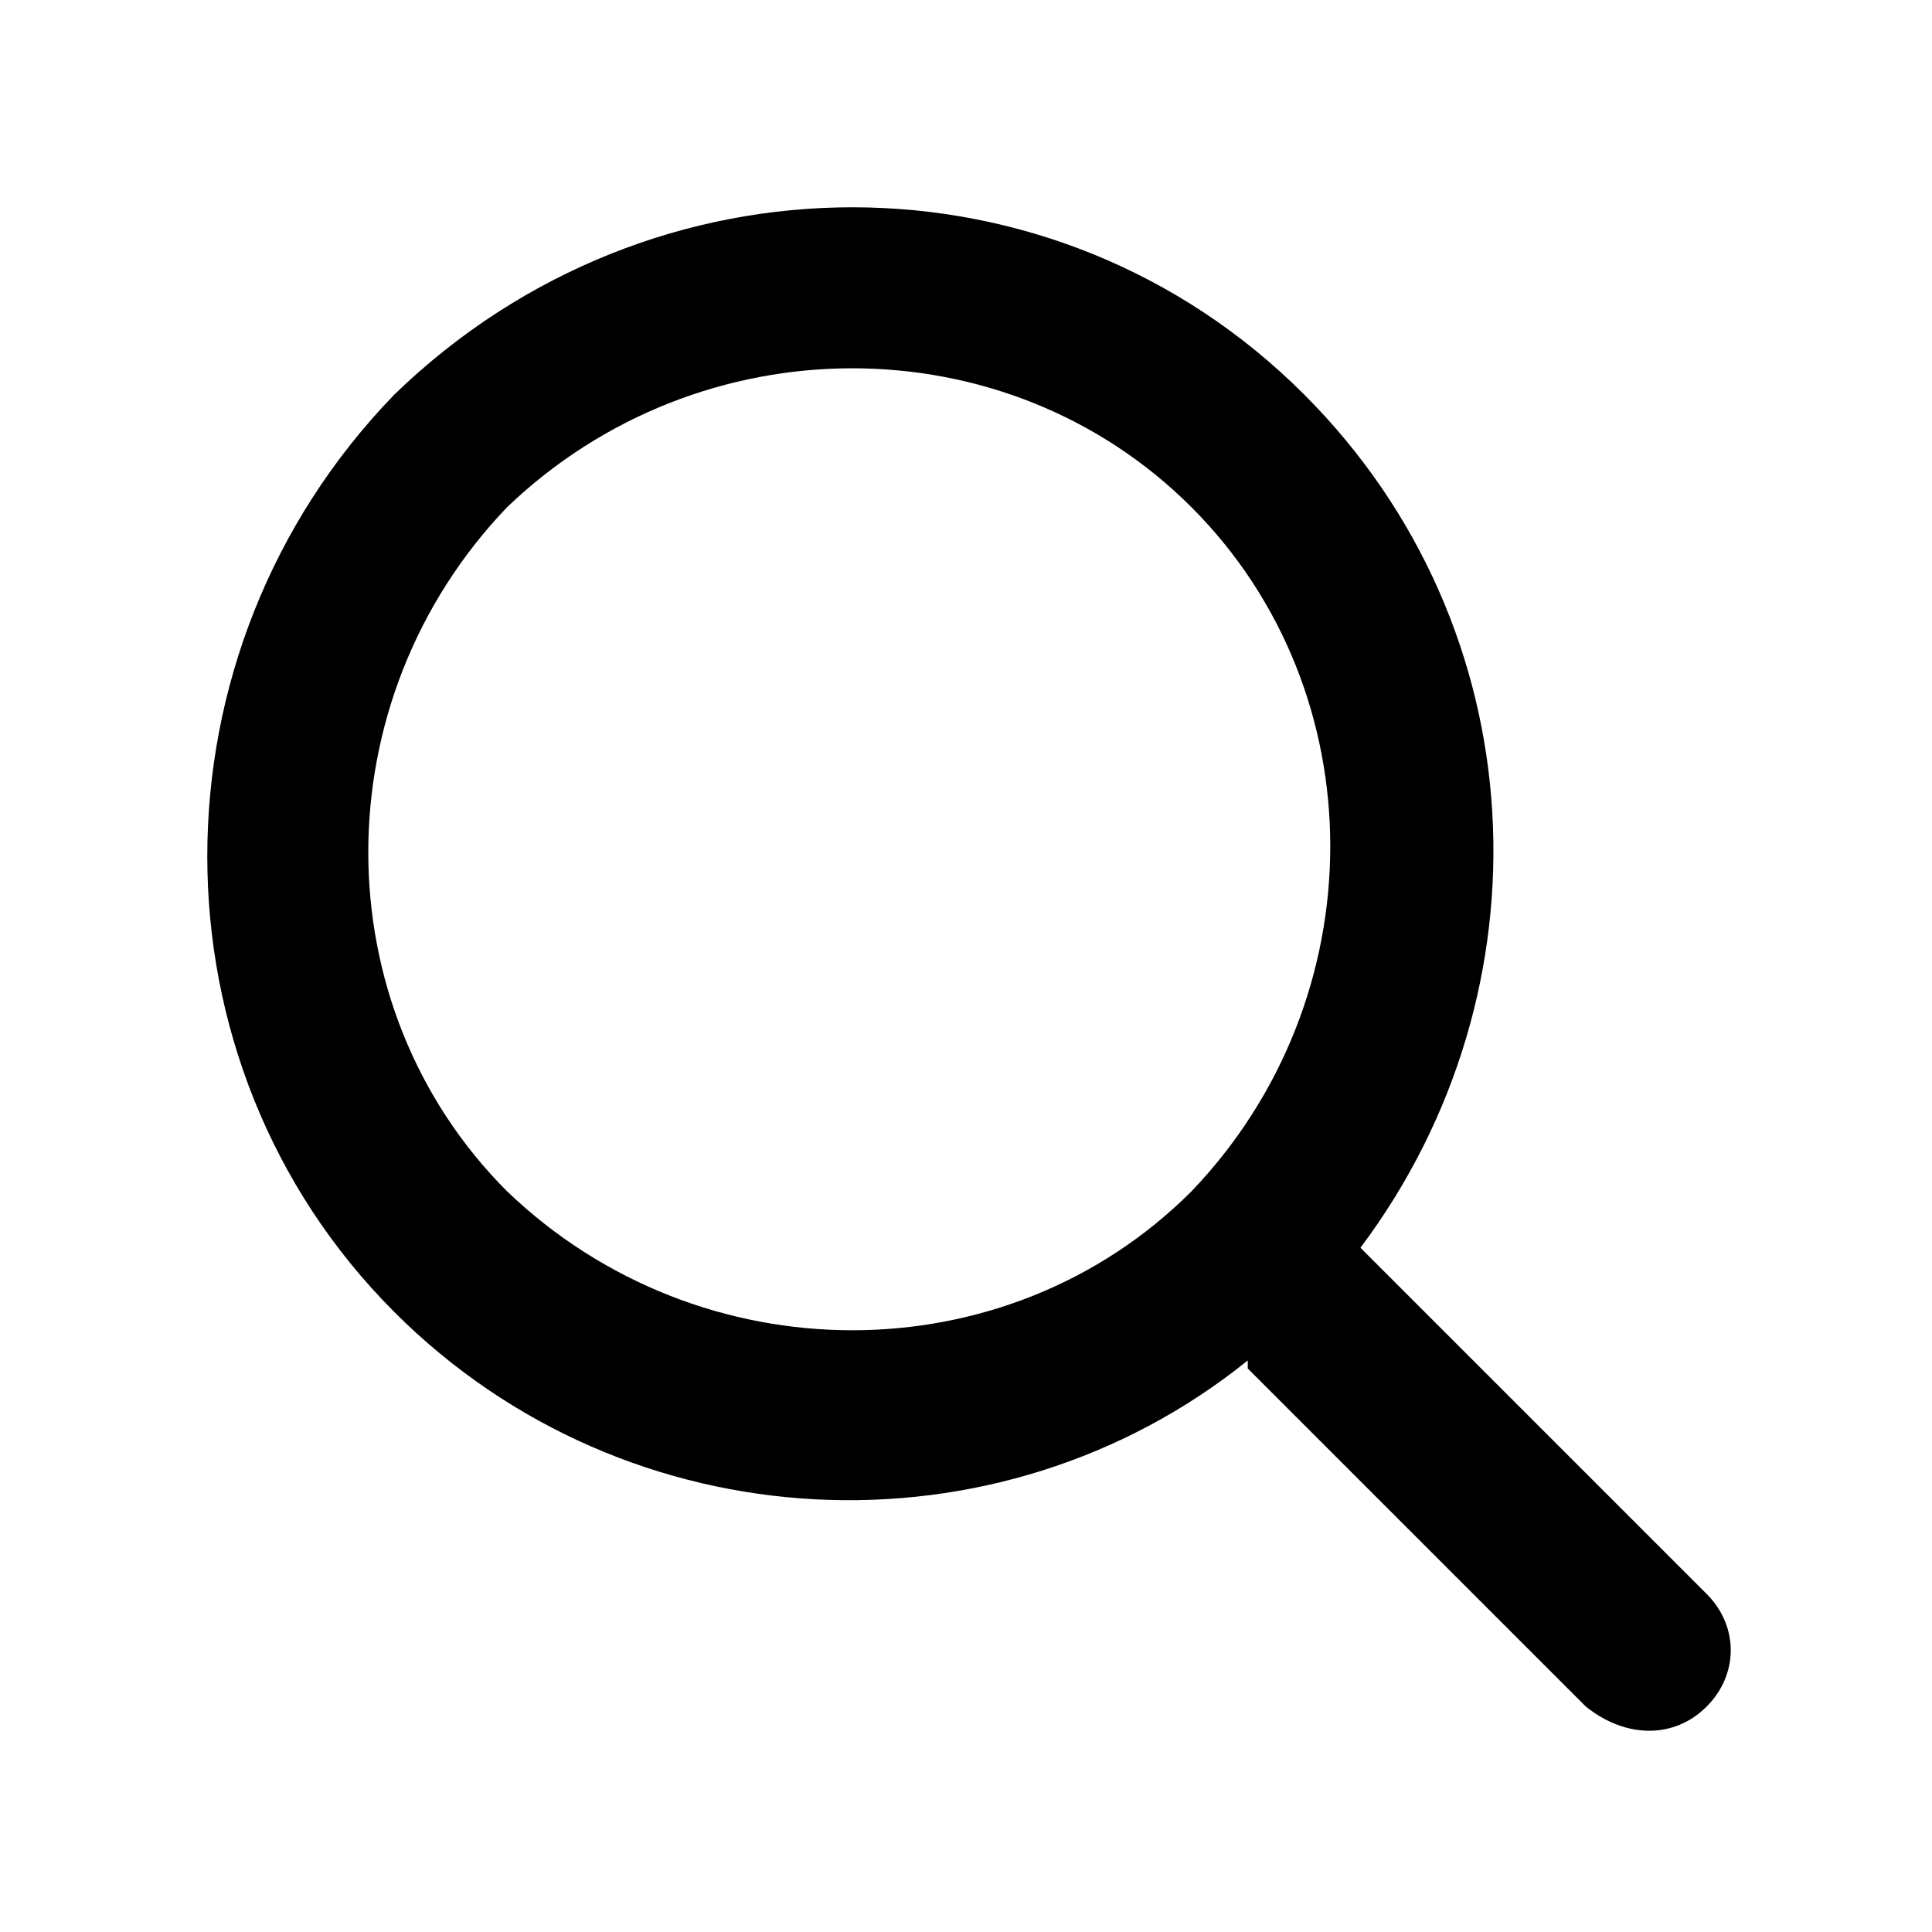
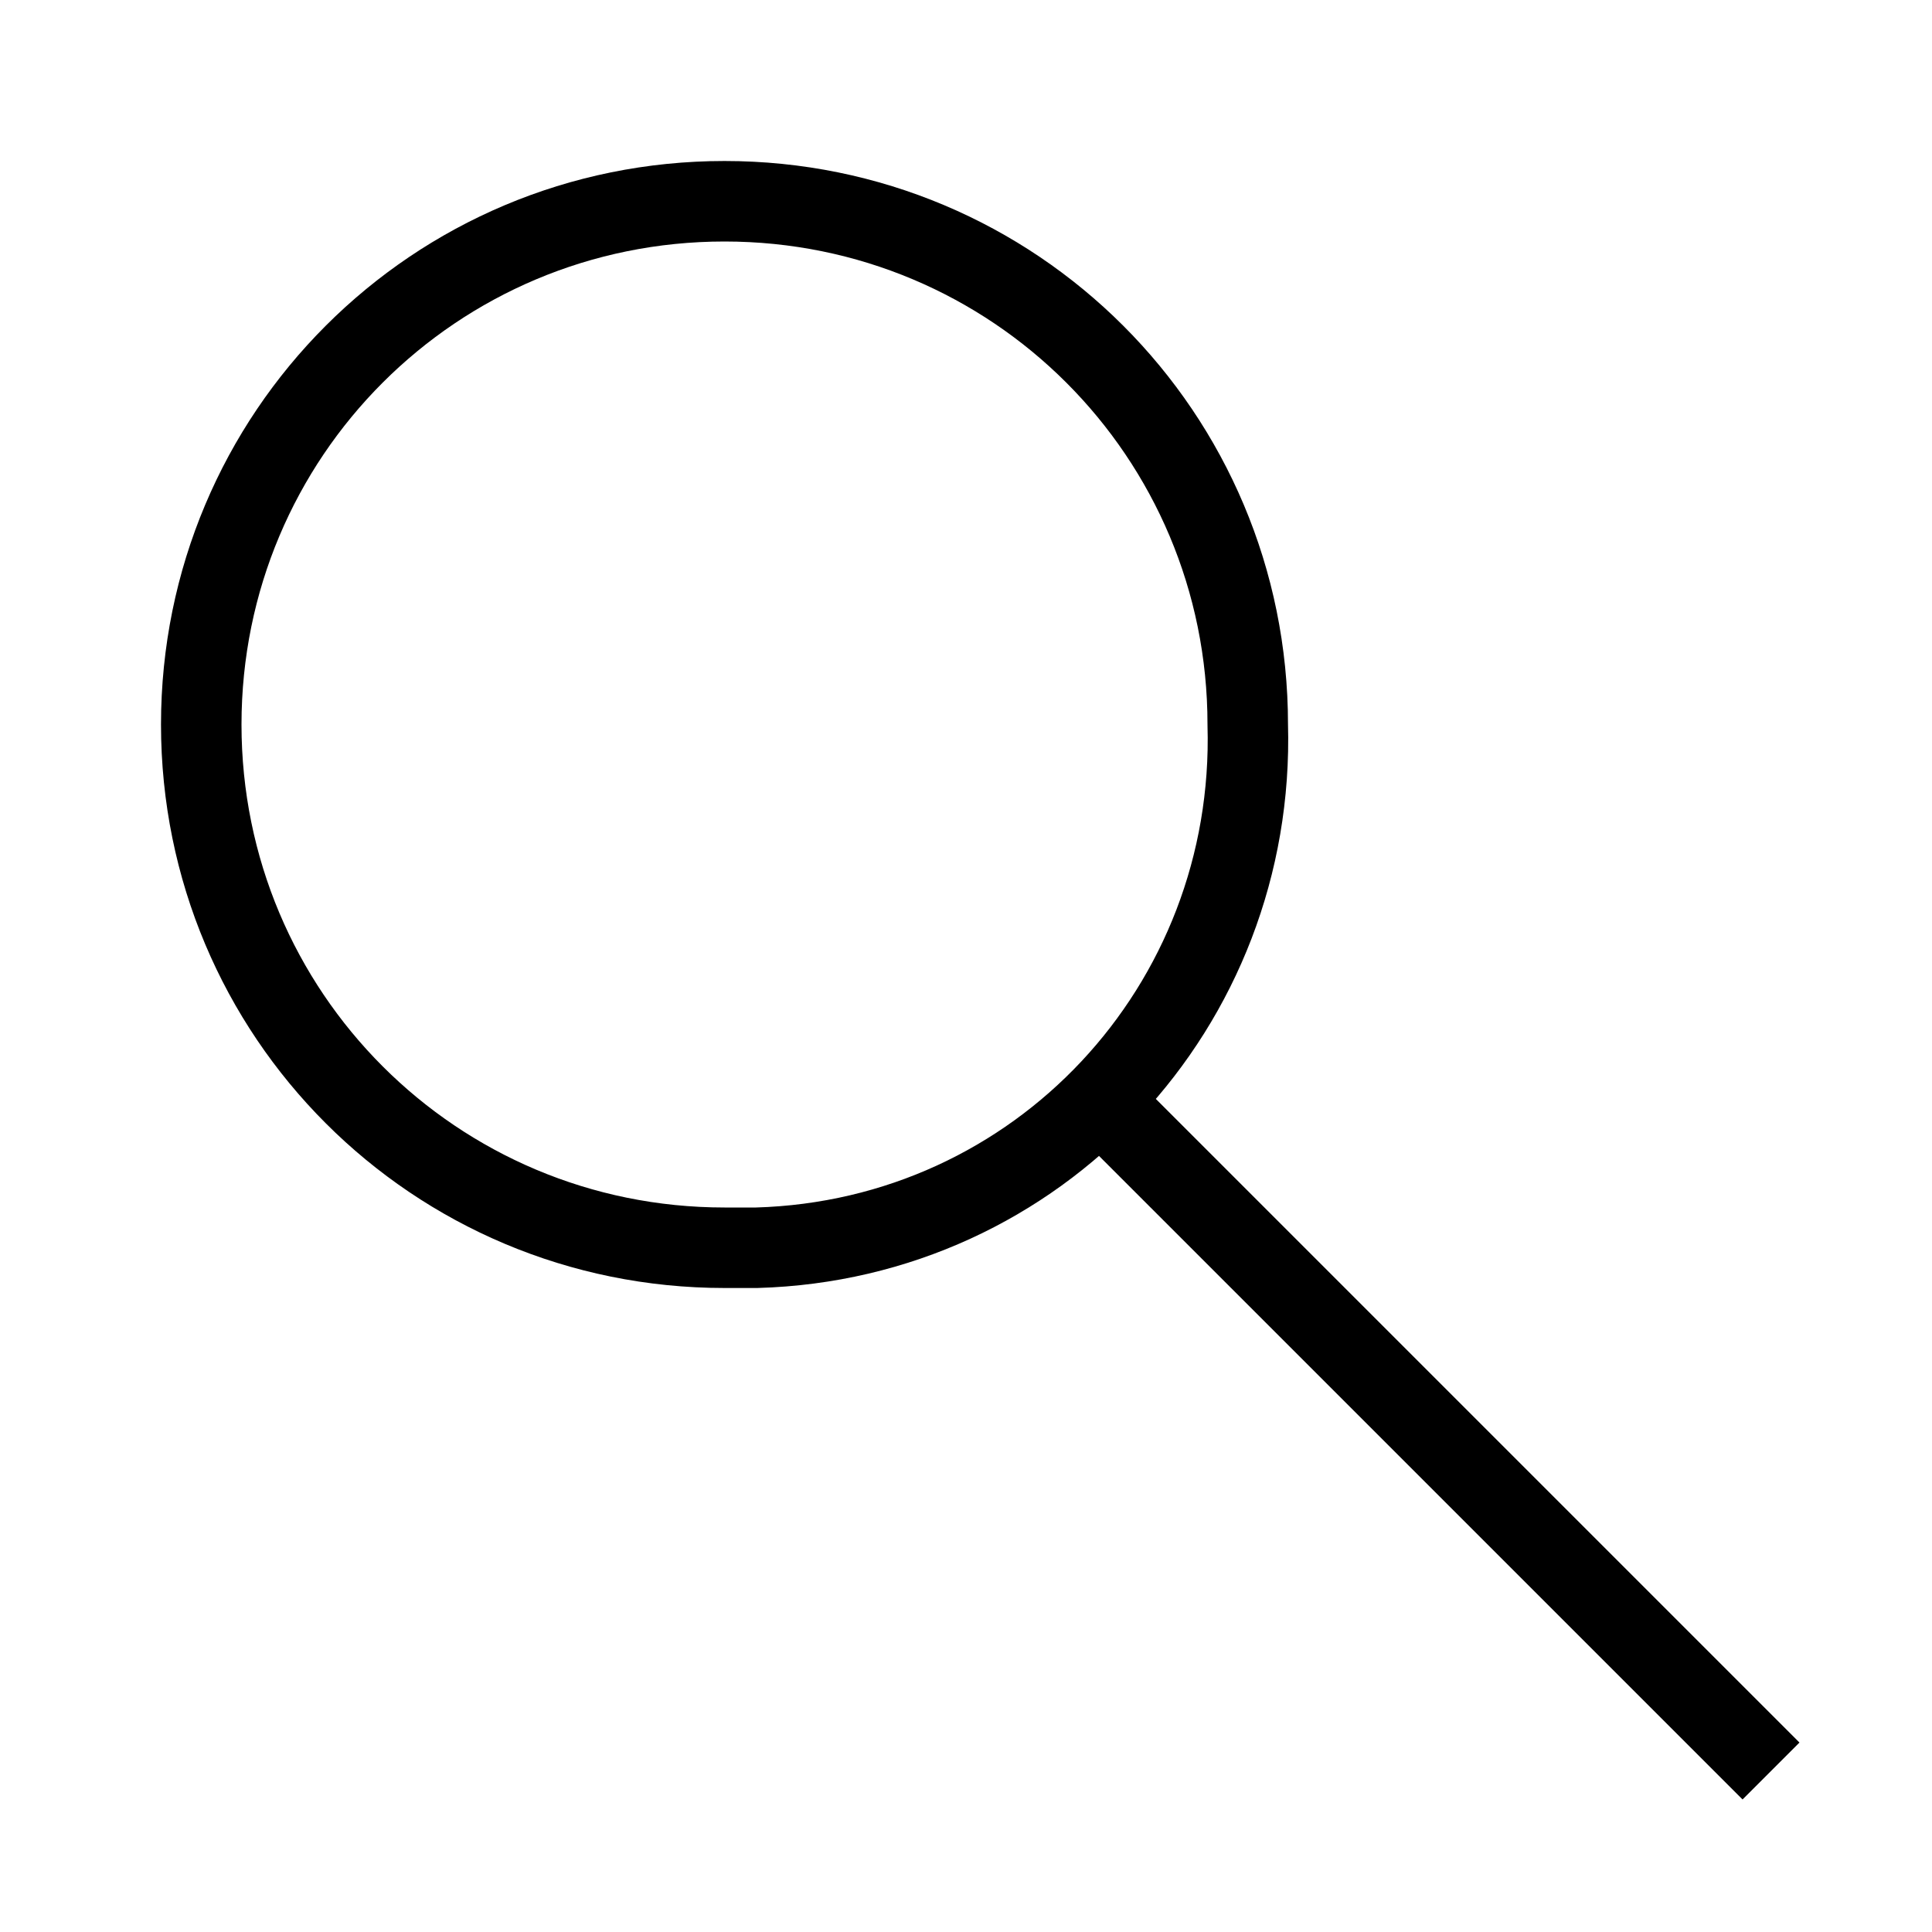
- <svg xmlns="http://www.w3.org/2000/svg" viewBox="0 0 24 24" width="24" height="24">
-   <path d="M16.9,15.5c2.4-3.2,2.2-7.7-0.7-10.6c-3.1-3.1-8.1-3.1-11.3,0c-3.1,3.2-3.1,8.3,0,11.4     c2.9,2.9,7.5,3.1,10.6,0.6c0,0.1,0,0.1,0,0.1l4.2,4.2c0.5,0.4,1.1,0.4,1.5,0c0.4-0.4,0.4-1,0-1.4L16.9,15.5     C16.9,15.5,16.9,15.5,16.9,15.5L16.9,15.5z M14.8,6.3c2.3,2.3,2.3,6.1,0,8.5c-2.3,2.3-6.1,2.3-8.5,0C4,12.5,4,8.7,6.3,6.3     C8.7,4,12.5,4,14.8,6.3z" />
+ <svg xmlns="http://www.w3.org/2000/svg" height="24" width="24">
+   <path d="M22 22l-8.3-8.3L22 22zM15.5 9c.1 3.5-2.6 6.4-6.1 6.5H9c-3.6 0-6.5-2.9-6.5-6.5S5.4 2.5 9 2.5s6.5 2.9 6.5 6.5c0 0 0 0 0 0z" fill="none" stroke="currentColor" />
</svg>
